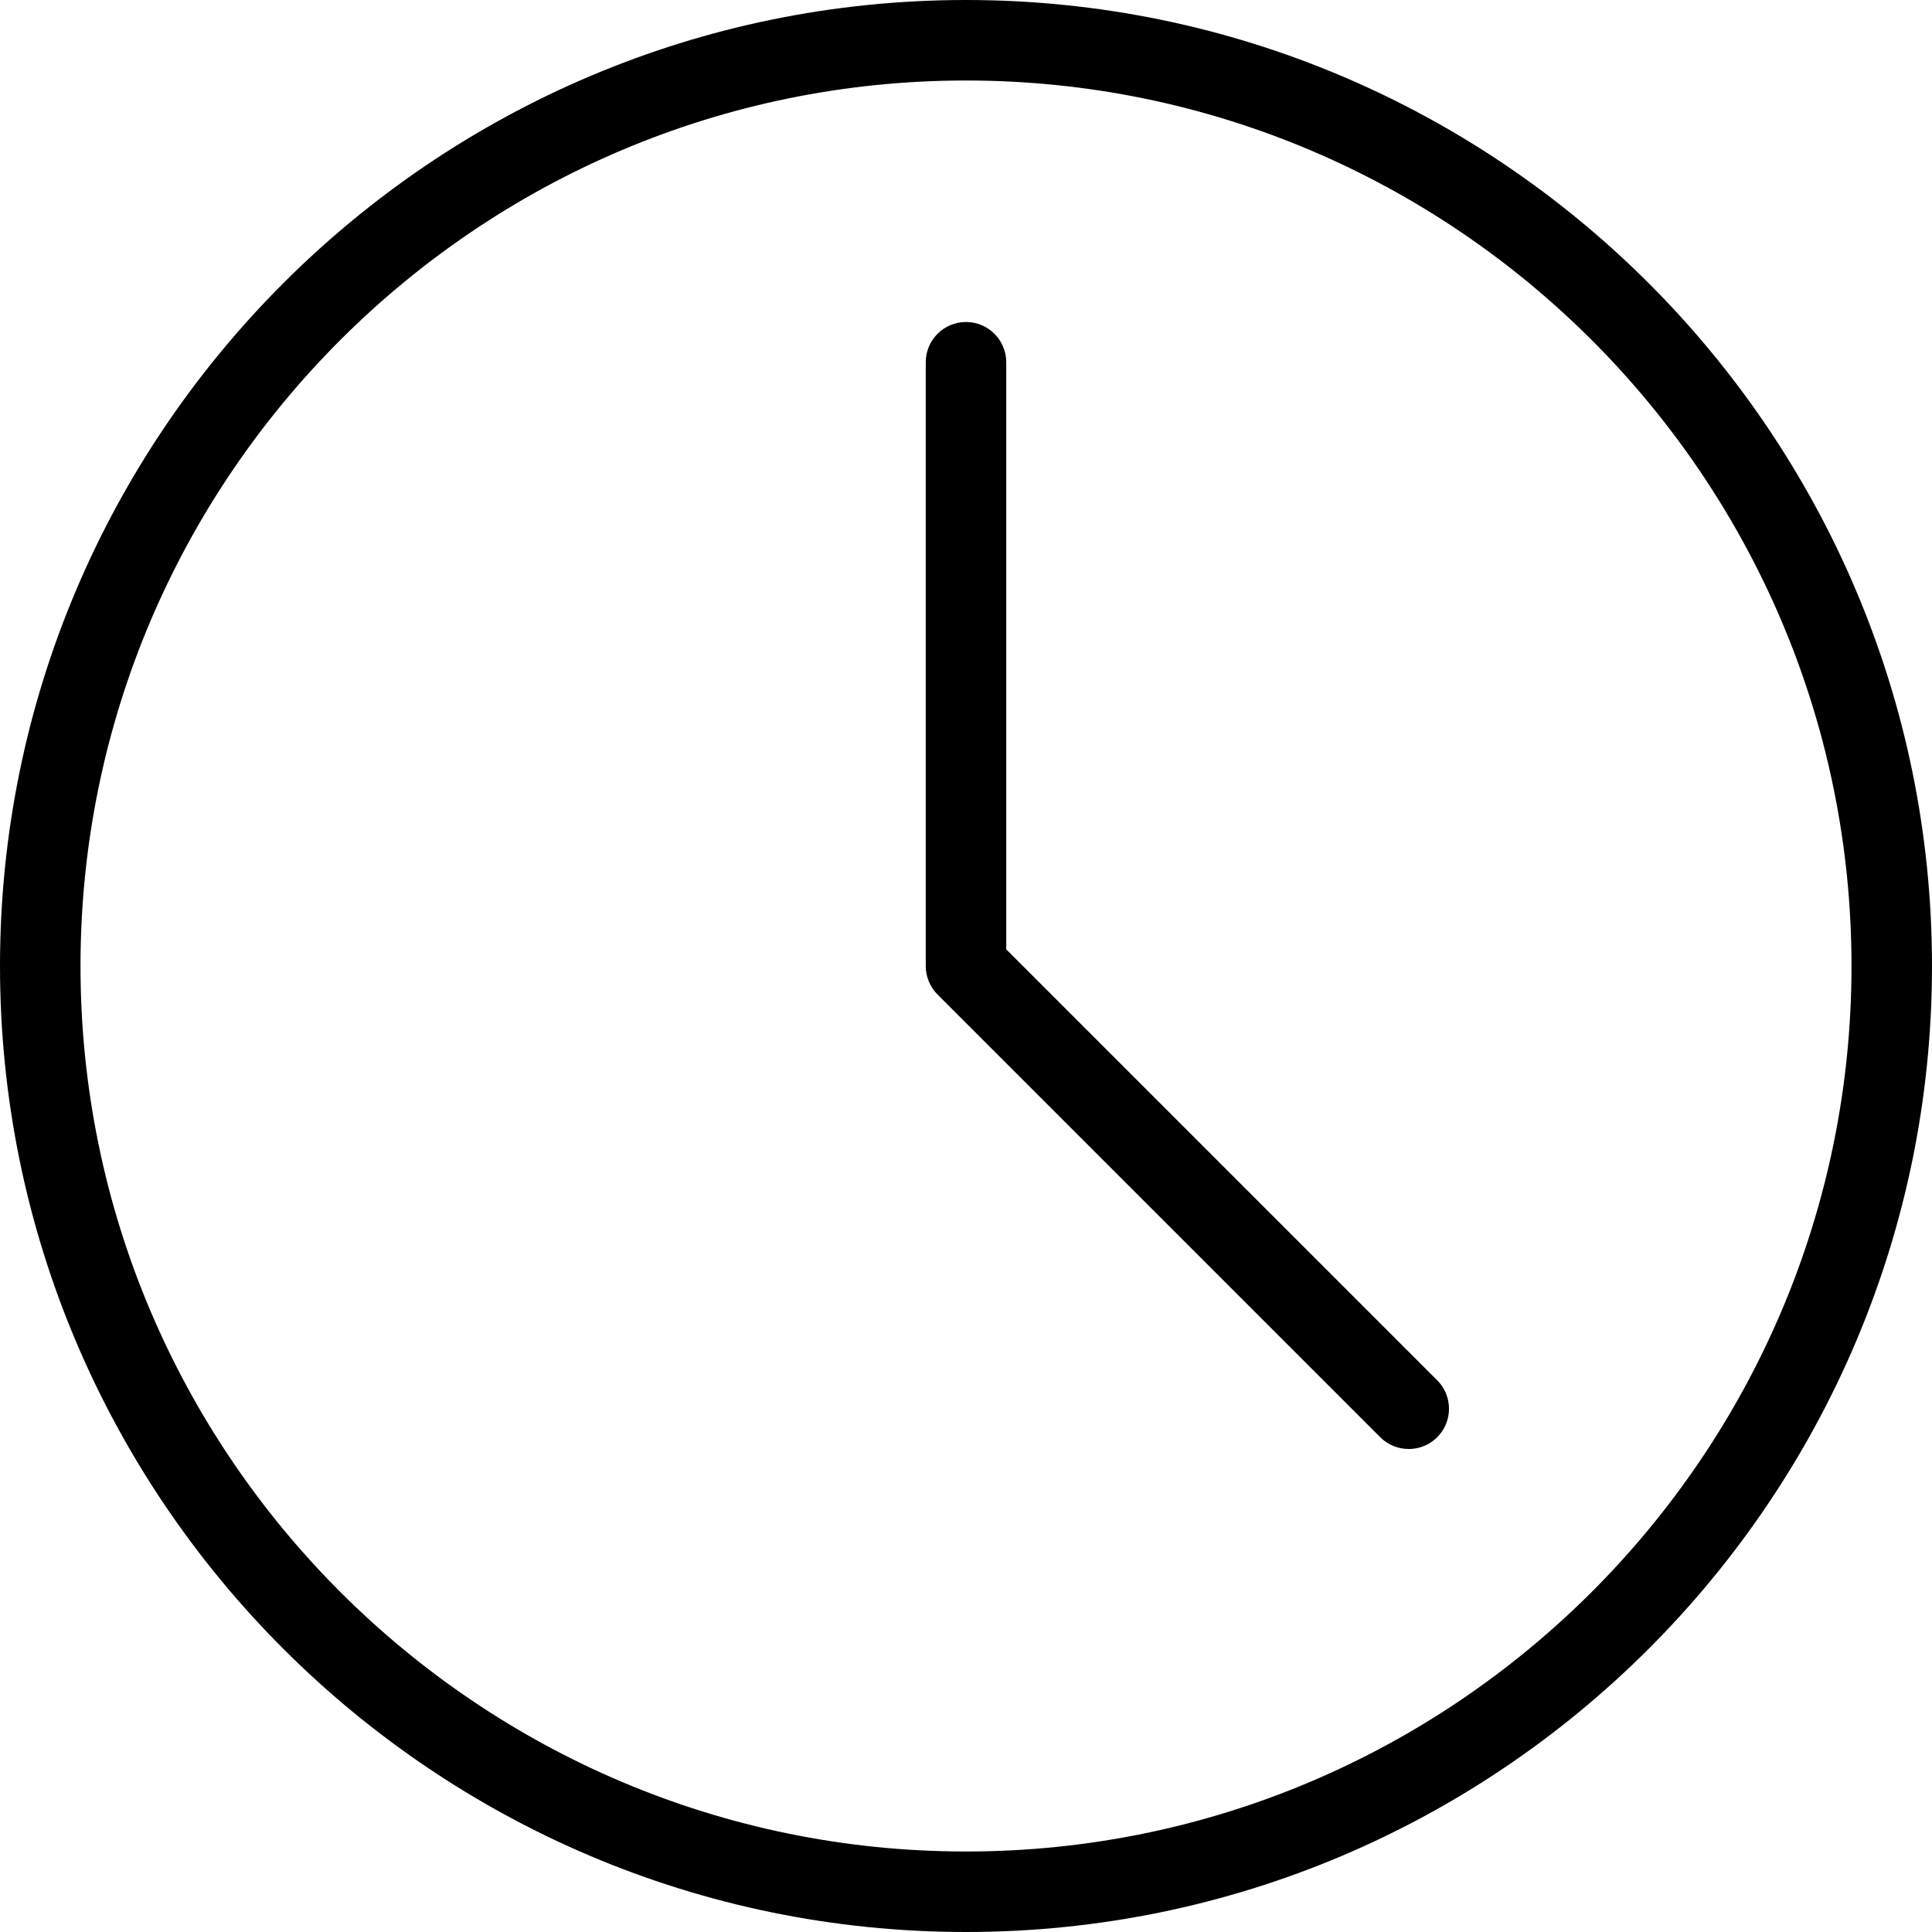
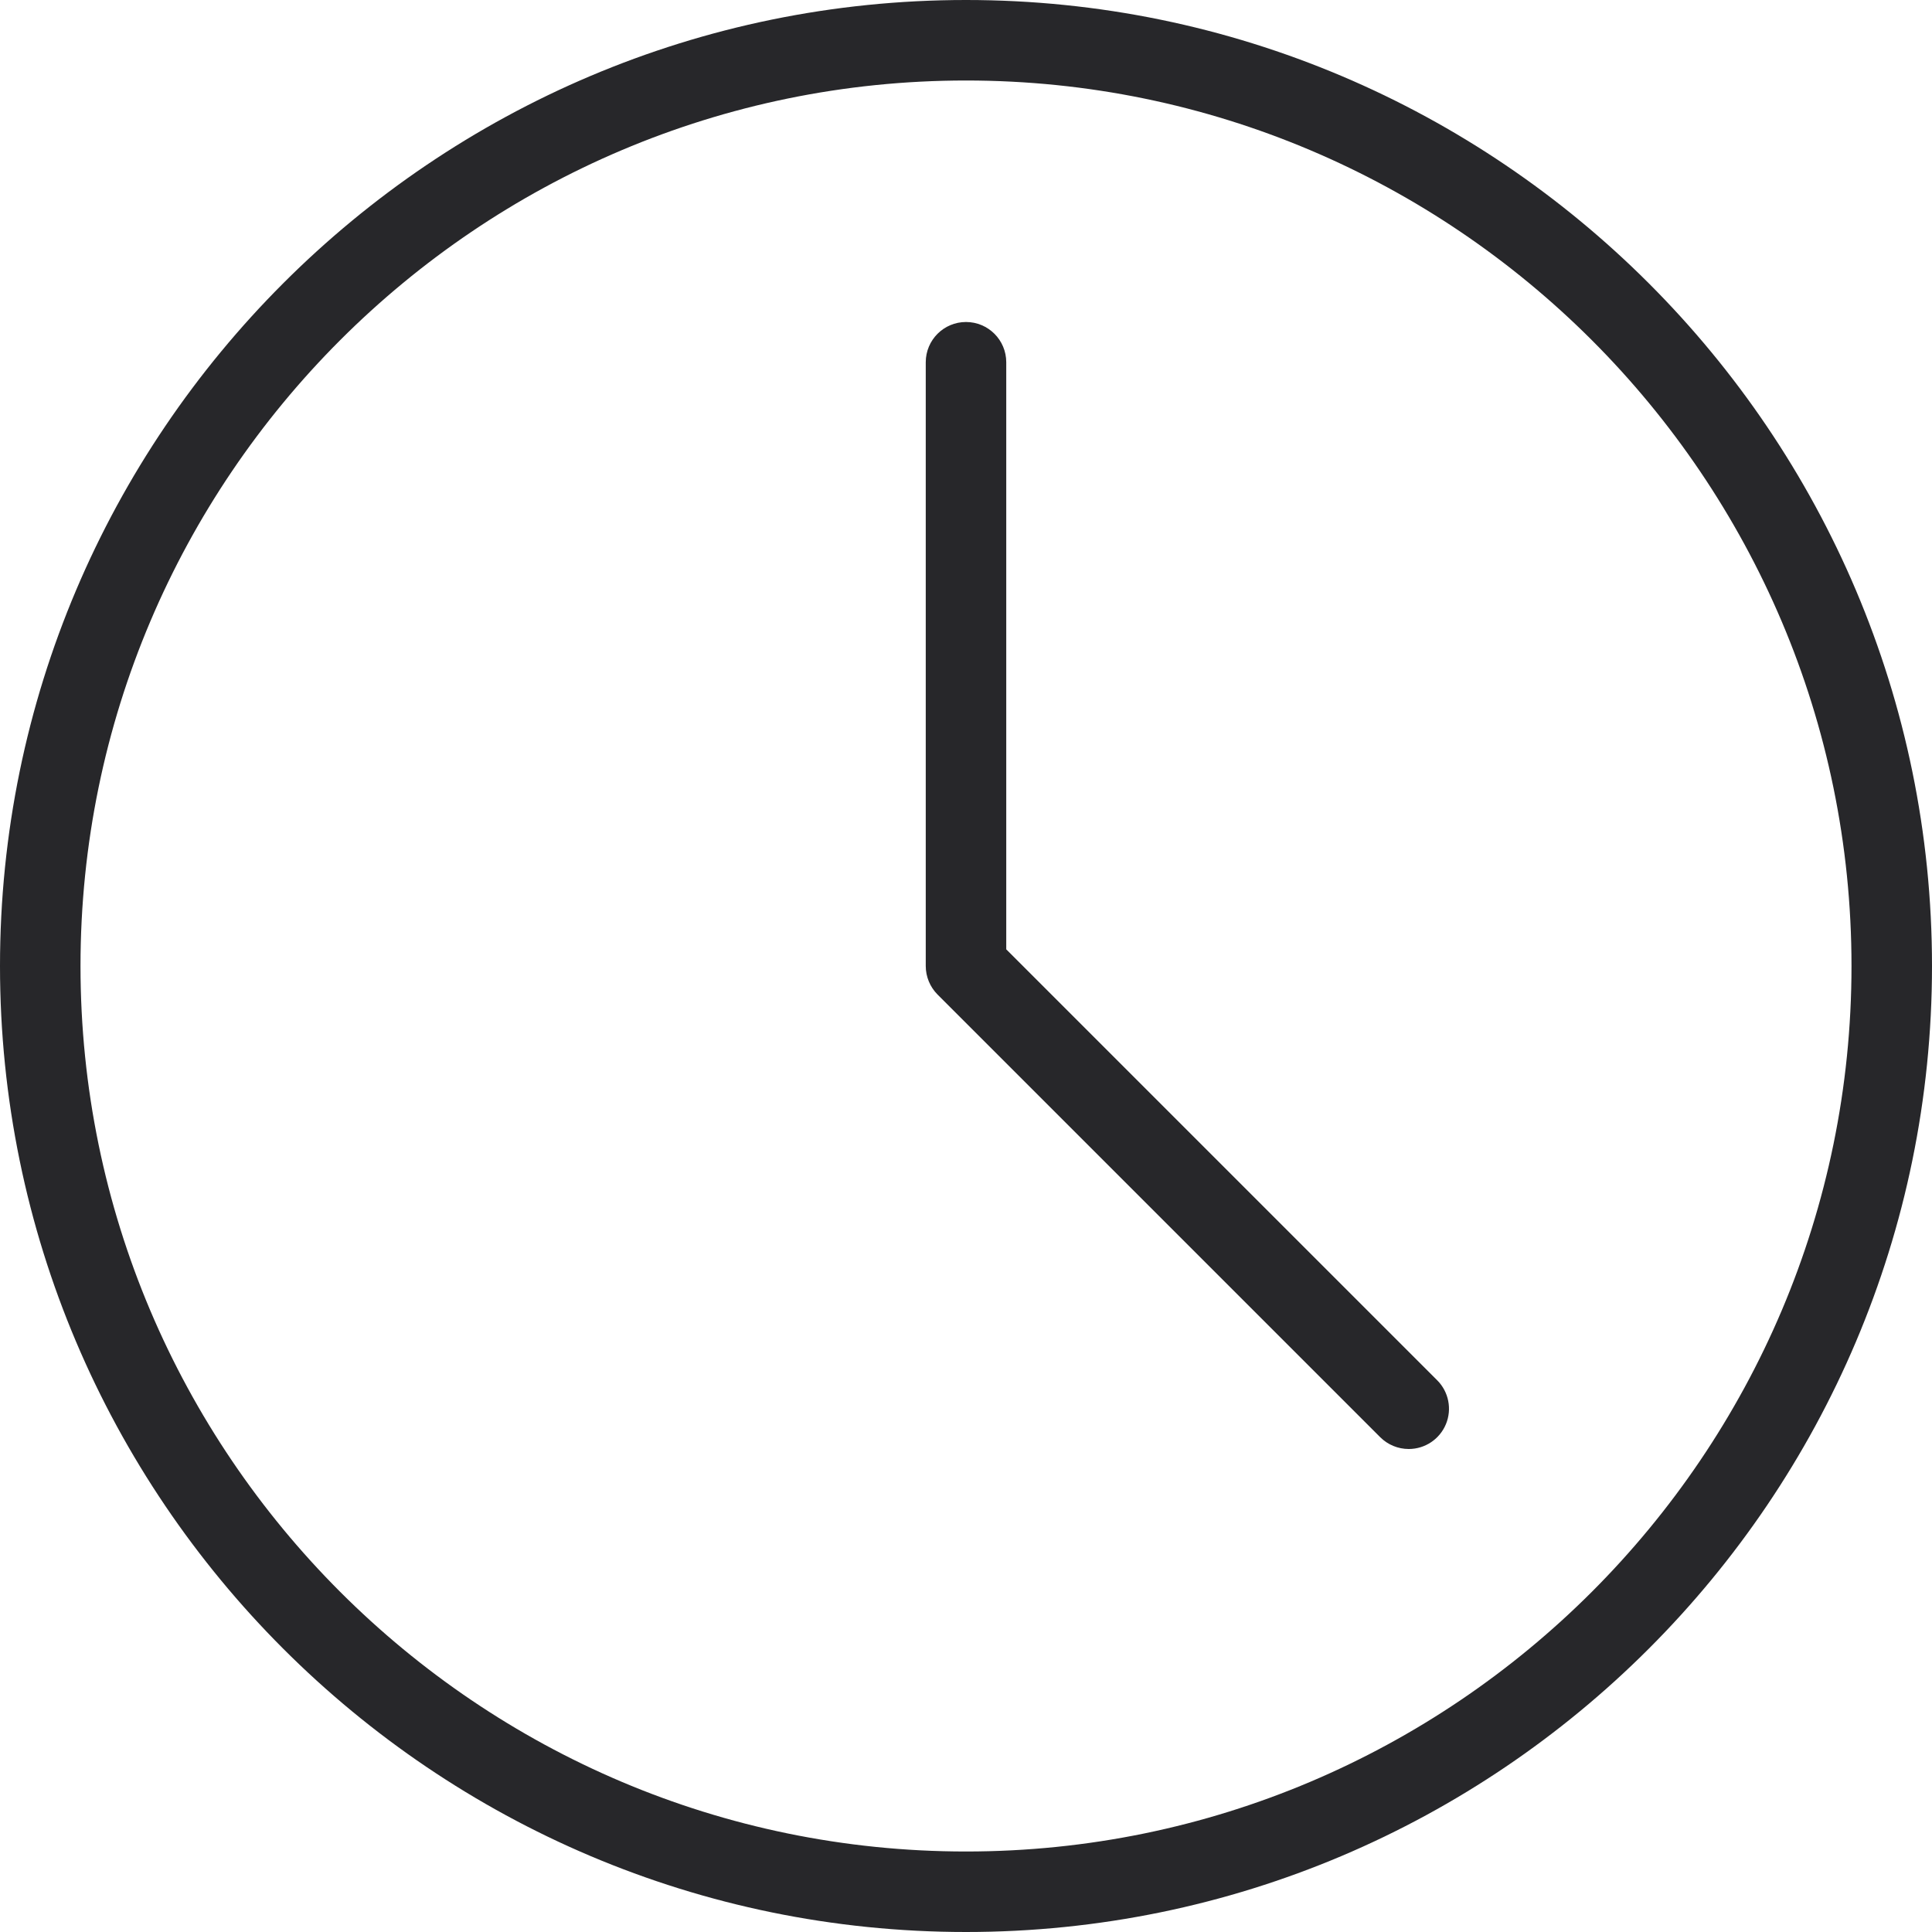
- <svg xmlns="http://www.w3.org/2000/svg" xml:space="preserve" width="128" height="128" viewBox="0 0 24 24">
+ <svg xmlns="http://www.w3.org/2000/svg" fill="rgb(39 39 42)" xml:space="preserve" width="128" height="128" viewBox="0 0 24 24">
  <path d="M12 24C5.383 24 0 18.617 0 12S5.383 0 12 0s12 5.383 12 12-5.383 12-12 12zm0-23C5.935 1 1 5.935 1 12s4.935 11 11 11 11-4.935 11-11S18.065 1 12 1z" />
  <path d="M17.5 18a.502.502 0 0 1-.354-.146l-5.5-5.5A.504.504 0 0 1 11.5 12V4.5a.5.5 0 0 1 1 0v7.293l5.354 5.354A.5.5 0 0 1 17.5 18z" />
</svg>
